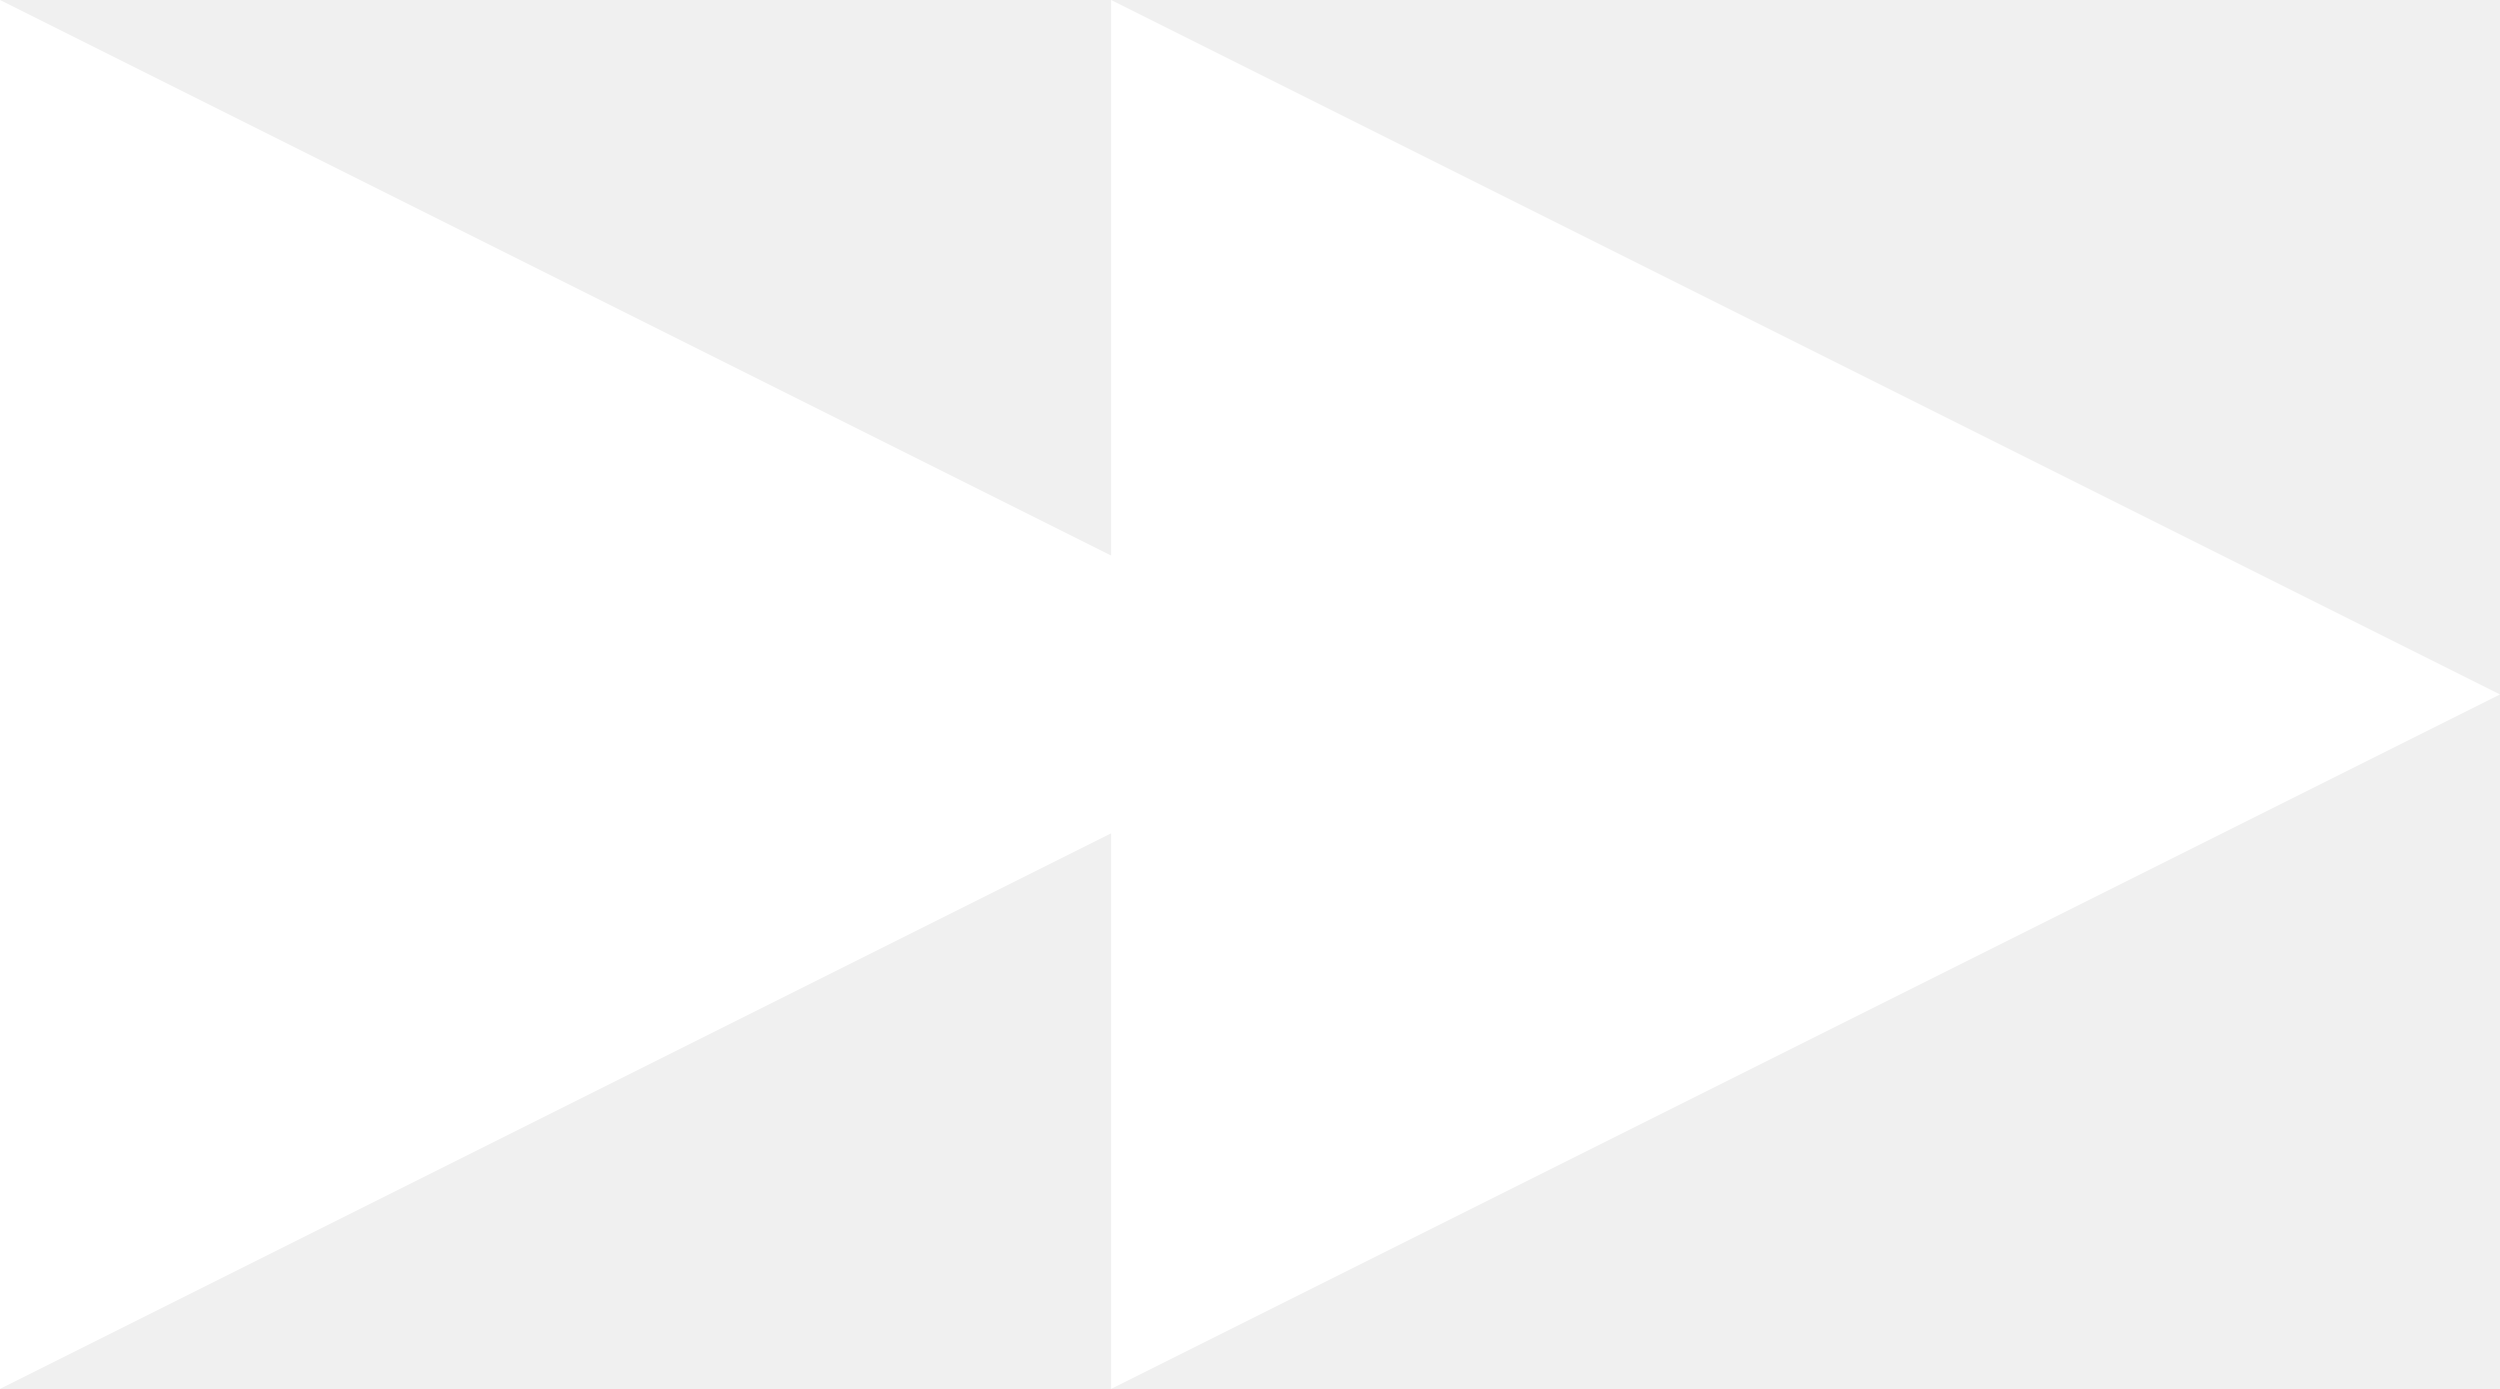
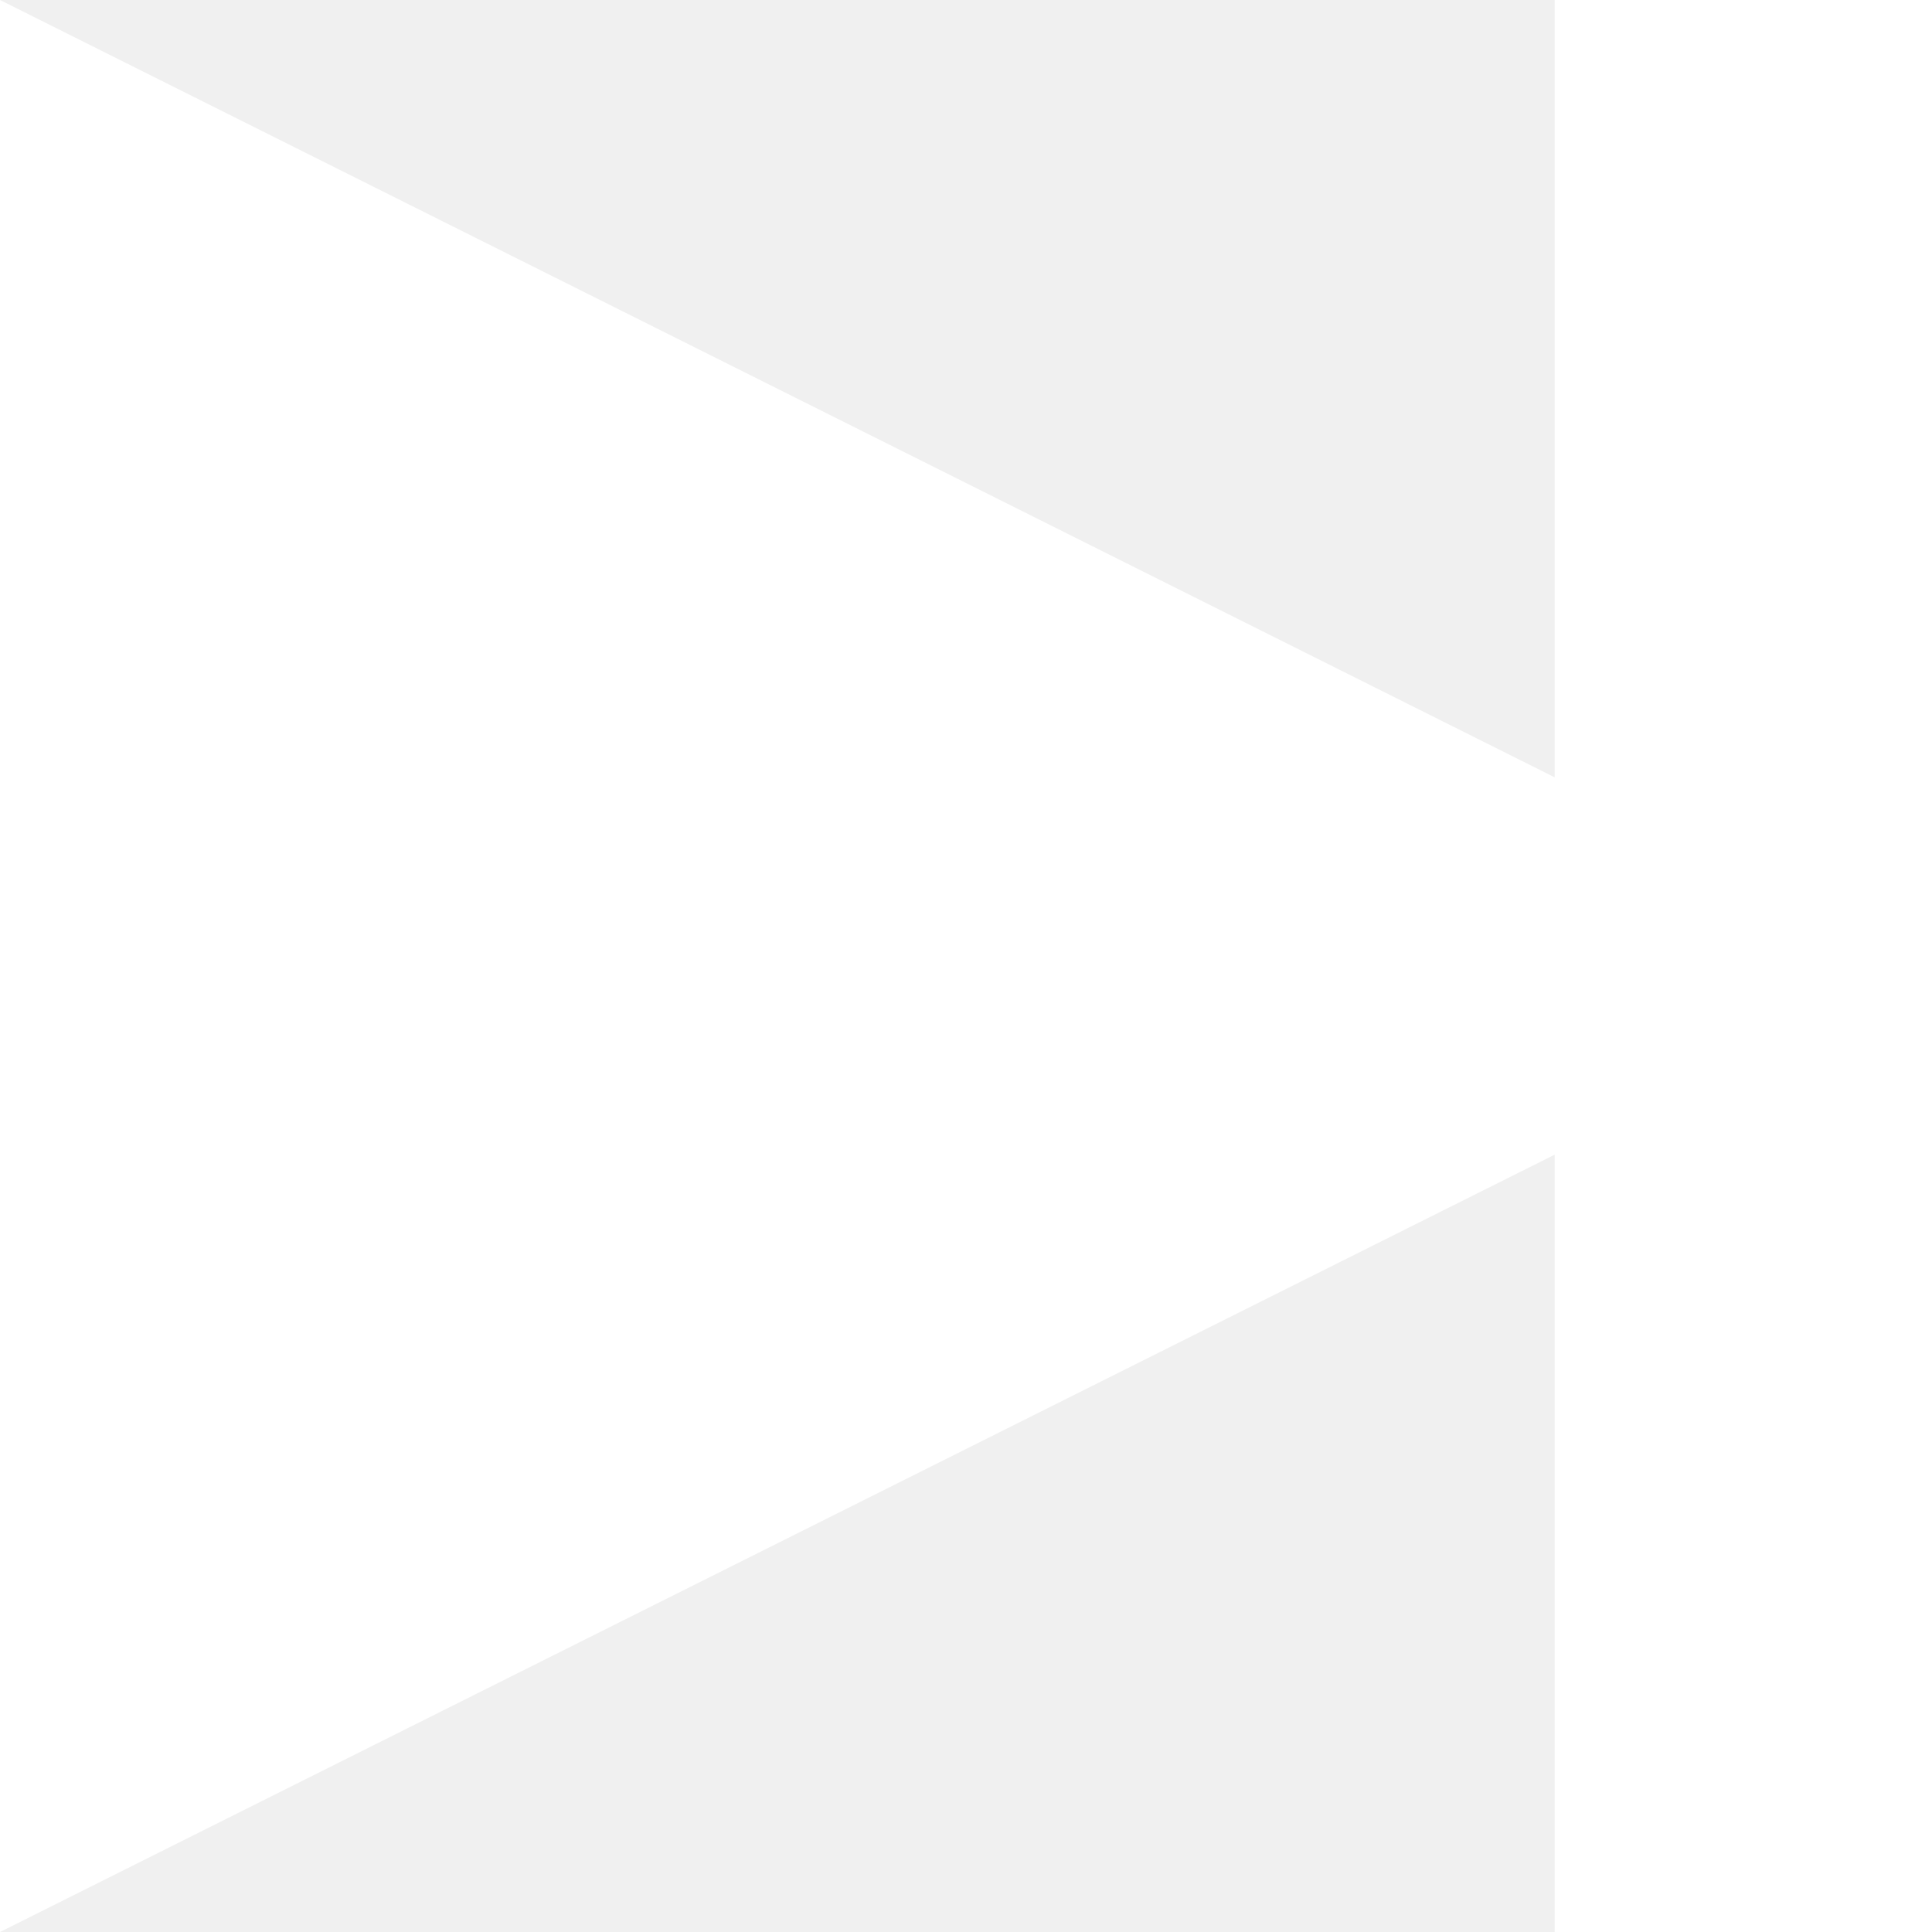
- <svg xmlns="http://www.w3.org/2000/svg" xmlns:xlink="http://www.w3.org/1999/xlink" version="1.1" preserveAspectRatio="xMidYMid meet" viewBox="0 0 18 10" width="100%" height="100%">
+ <svg xmlns="http://www.w3.org/2000/svg" xmlns:xlink="http://www.w3.org/1999/xlink" version="1.1" x="0px" y="0px" width="512px" height="512px" viewBox="0 0 512 512" enable-background="new 0 0 512 512" xml:space="preserve">
  <defs>
-     <path d="M 0 0 L 0 10 L 10 5 Z" id="a2OFevSqx" />
-     <path d="M 8 0 L 8 10 L 18 5 Z" id="ukwNHQztq" />
+     <path d="M 0 0 L 0 512 L 512 256 Z" id="triangle" />
+     <rect x="412" y="0" width="100" height="100%" id="rect" />
  </defs>
  <g>
-     <use xlink:href="#a2OFevSqx" opacity="1" fill="#ffffff" fill-opacity="1" />
-     <use xlink:href="#ukwNHQztq" opacity="1" fill="#ffffff" fill-opacity="1" />
+     <use xlink:href="#triangle" opacity="1" fill="#ffffff" fill-opacity="1" />
+     <use xlink:href="#rect" opacity="1" fill="#ffffff" fill-opacity="1" />
  </g>
</svg>
